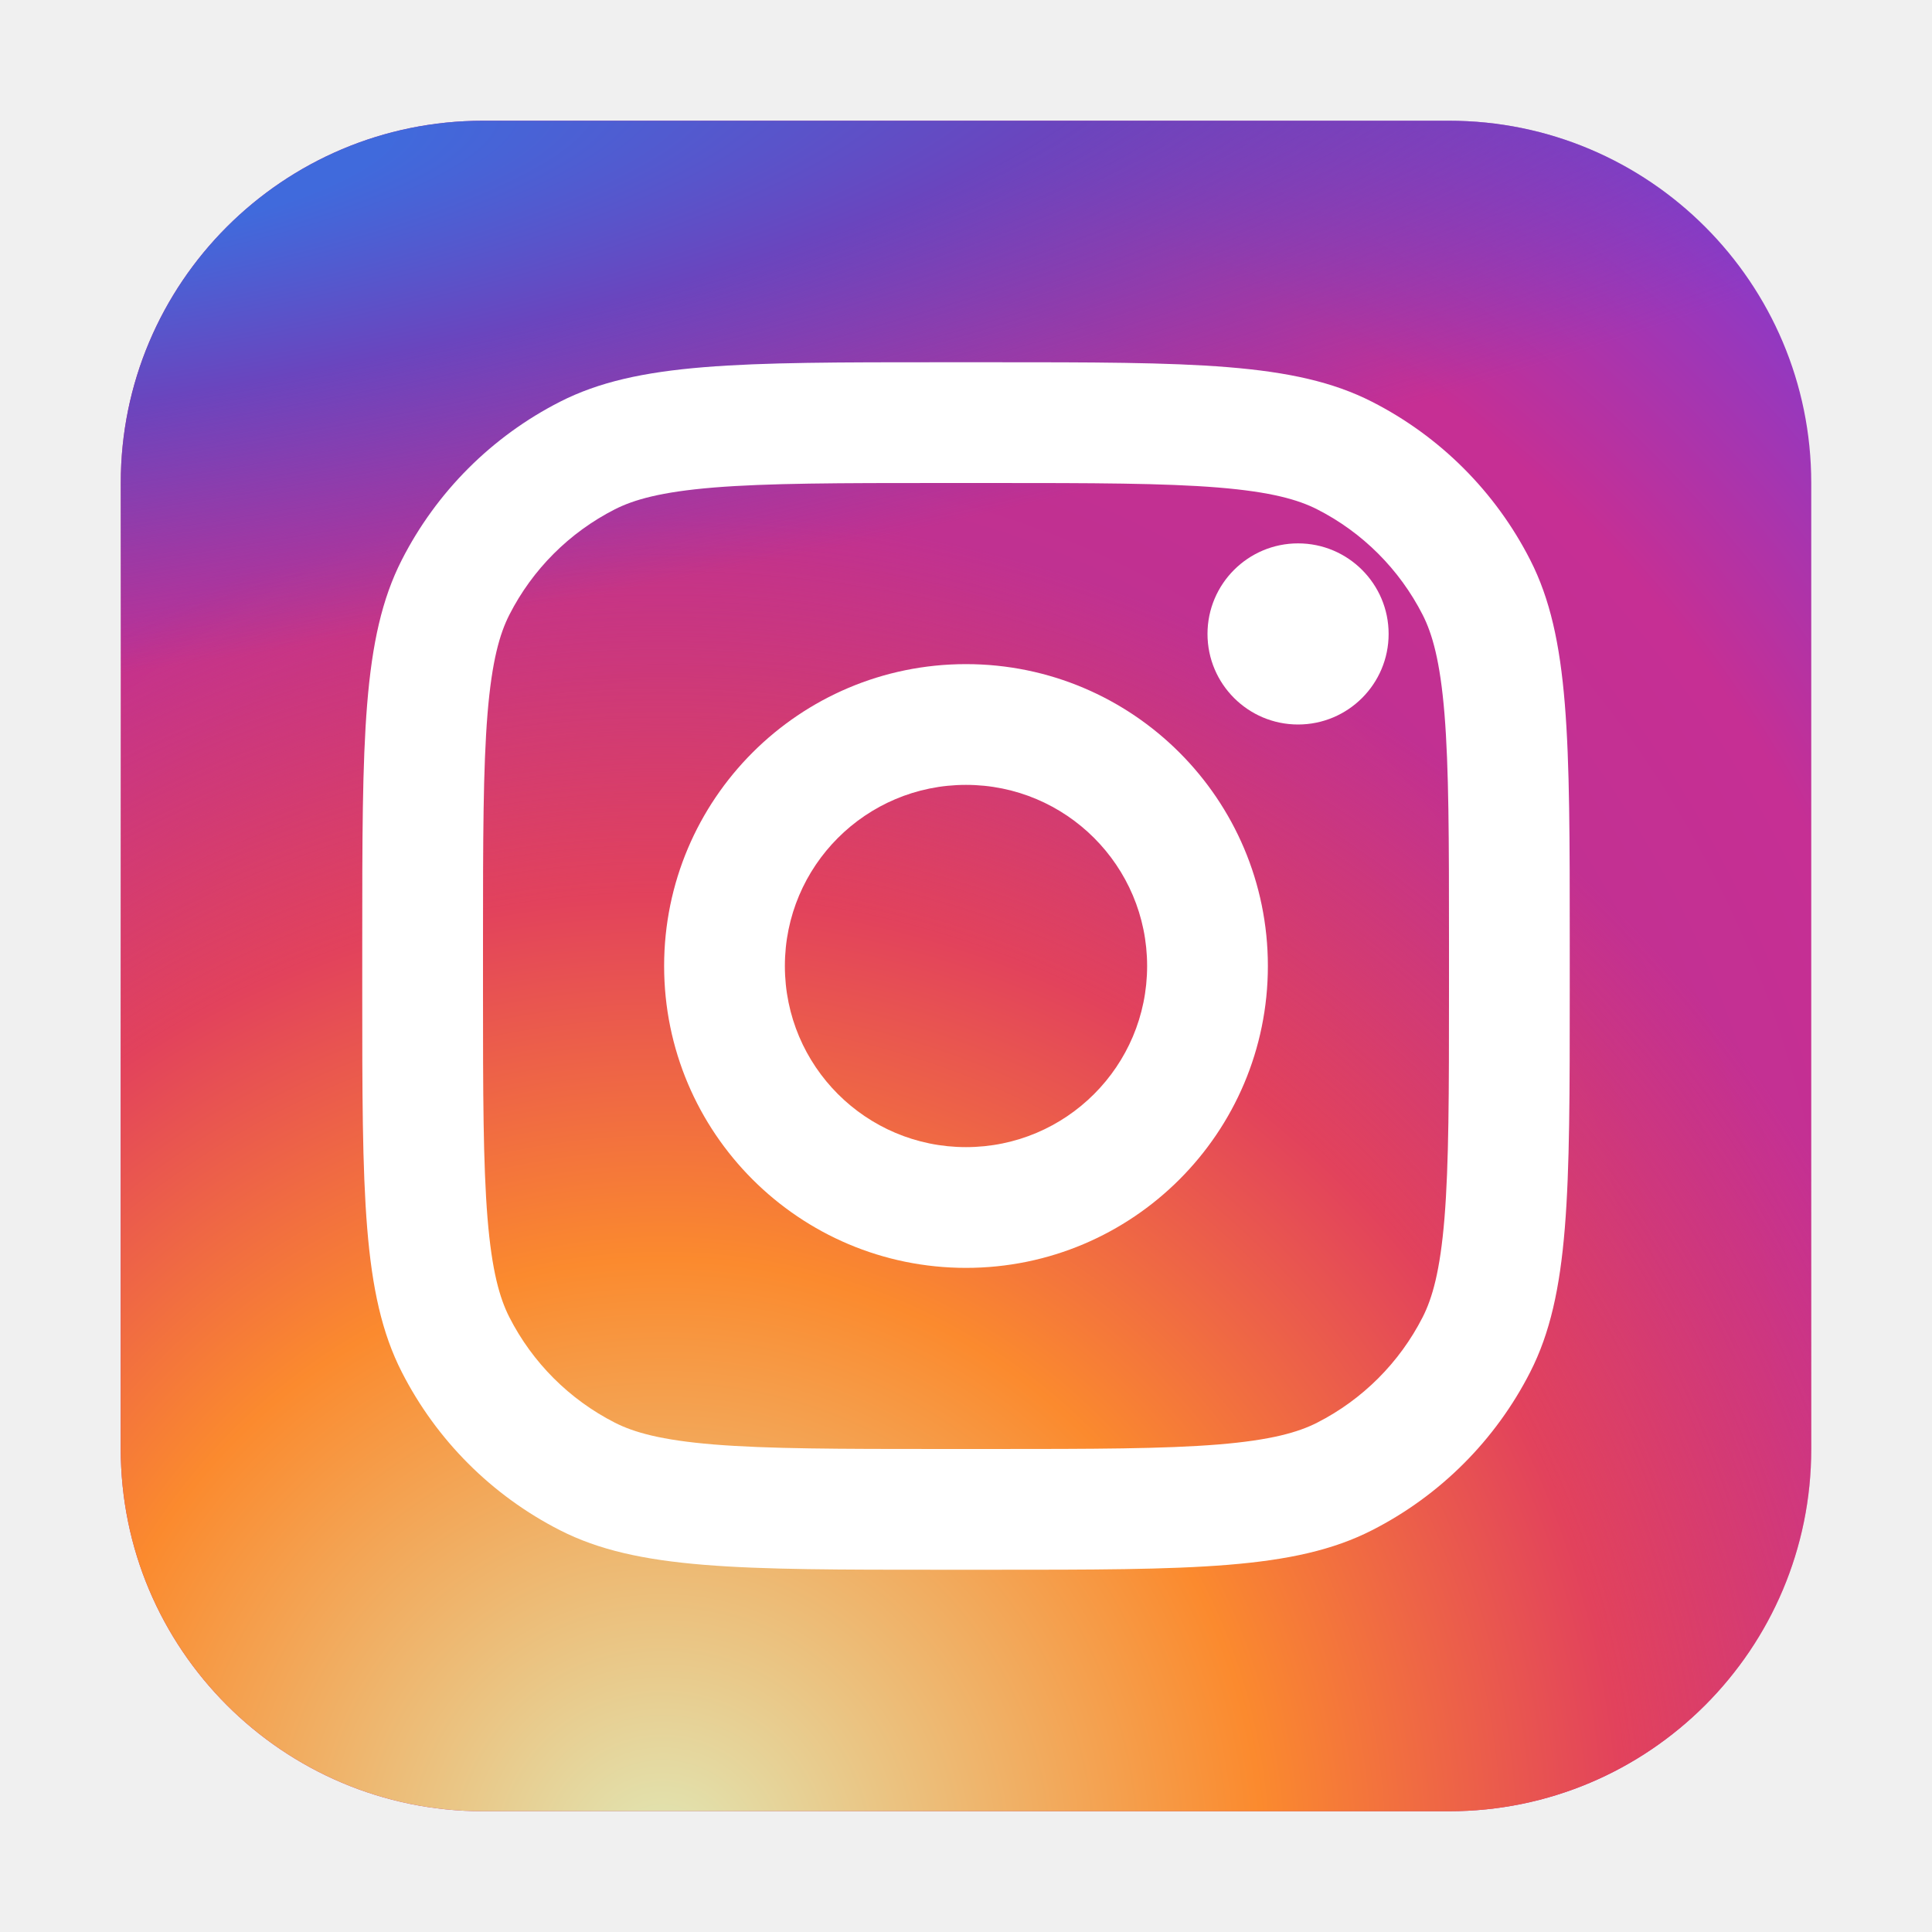
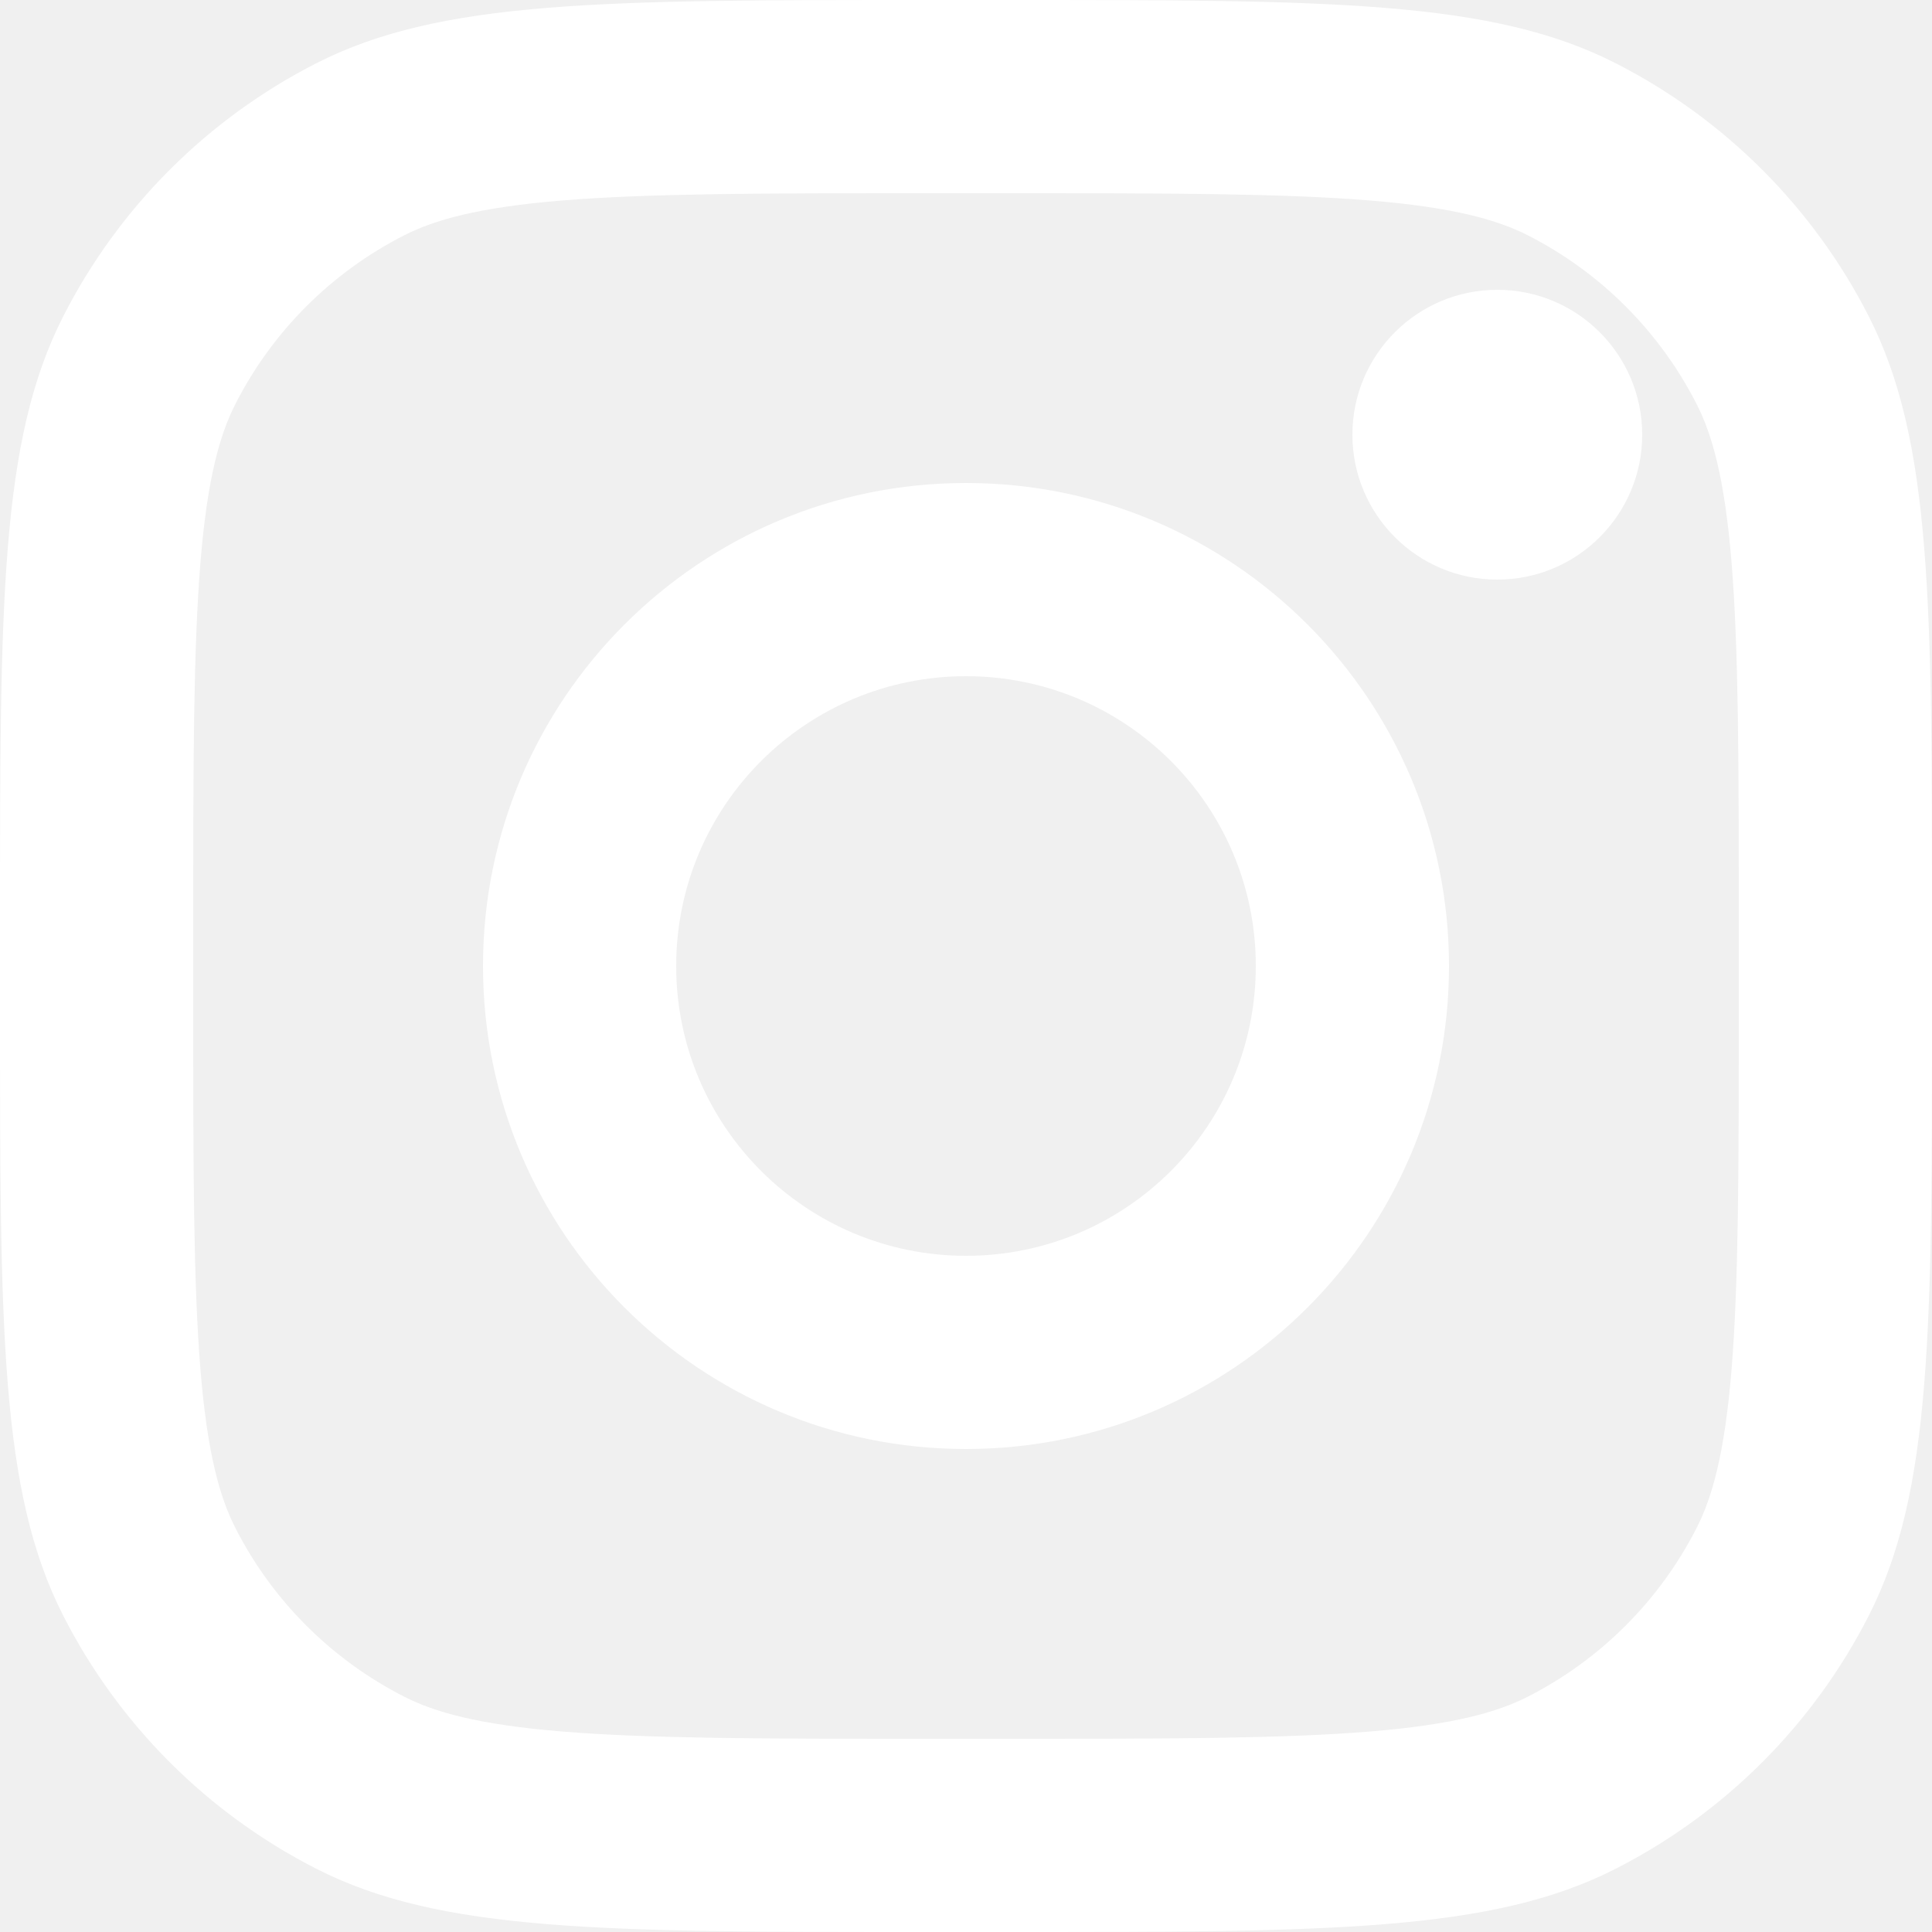
- <svg xmlns="http://www.w3.org/2000/svg" width="32" height="32" viewBox="0 0 32 32" fill="none">
-   <g id="instagram">
-     <rect id="bg" x="2" y="2" width="28" height="28" rx="6" fill="url(#paint0_radial_0_149)" />
-     <rect id="bg_2" x="2" y="2" width="28" height="28" rx="6" fill="url(#paint1_radial_0_149)" />
-     <rect id="bg_3" x="2" y="2" width="28" height="28" rx="6" fill="url(#paint2_radial_0_149)" />
-     <g id="instagram_2">
-       <path d="M23 10.5C23 11.328 22.328 12 21.5 12C20.672 12 20 11.328 20 10.5C20 9.672 20.672 9 21.5 9C22.328 9 23 9.672 23 10.5Z" fill="white" />
-       <path fill-rule="evenodd" clip-rule="evenodd" d="M16 21C18.761 21 21 18.761 21 16C21 13.239 18.761 11 16 11C13.239 11 11 13.239 11 16C11 18.761 13.239 21 16 21ZM16 19C17.657 19 19 17.657 19 16C19 14.343 17.657 13 16 13C14.343 13 13 14.343 13 16C13 17.657 14.343 19 16 19Z" fill="white" />
-       <path fill-rule="evenodd" clip-rule="evenodd" d="M6 15.6C6 12.24 6 10.559 6.654 9.276C7.229 8.147 8.147 7.229 9.276 6.654C10.559 6 12.24 6 15.6 6H16.4C19.76 6 21.441 6 22.724 6.654C23.853 7.229 24.771 8.147 25.346 9.276C26 10.559 26 12.24 26 15.6V16.4C26 19.76 26 21.441 25.346 22.724C24.771 23.853 23.853 24.771 22.724 25.346C21.441 26 19.76 26 16.4 26H15.6C12.24 26 10.559 26 9.276 25.346C8.147 24.771 7.229 23.853 6.654 22.724C6 21.441 6 19.76 6 16.4V15.6ZM15.6 8H16.4C18.113 8 19.278 8.002 20.178 8.075C21.055 8.147 21.503 8.277 21.816 8.436C22.569 8.819 23.18 9.431 23.564 10.184C23.723 10.497 23.853 10.945 23.925 11.822C23.998 12.722 24 13.887 24 15.6V16.4C24 18.113 23.998 19.278 23.925 20.178C23.853 21.055 23.723 21.503 23.564 21.816C23.18 22.569 22.569 23.18 21.816 23.564C21.503 23.723 21.055 23.853 20.178 23.925C19.278 23.998 18.113 24 16.4 24H15.6C13.887 24 12.722 23.998 11.822 23.925C10.945 23.853 10.497 23.723 10.184 23.564C9.431 23.18 8.819 22.569 8.436 21.816C8.277 21.503 8.147 21.055 8.075 20.178C8.002 19.278 8 18.113 8 16.4V15.6C8 13.887 8.002 12.722 8.075 11.822C8.147 10.945 8.277 10.497 8.436 10.184C8.819 9.431 9.431 8.819 10.184 8.436C10.497 8.277 10.945 8.147 11.822 8.075C12.722 8.002 13.887 8 15.6 8Z" fill="white" />
-     </g>
-   </g>
-   <defs>
-     <radialGradient id="paint0_radial_0_149" cx="0" cy="0" r="1" gradientUnits="userSpaceOnUse" gradientTransform="translate(12 23) rotate(-55.3758) scale(25.5196)">
-       <stop stop-color="#B13589" />
-       <stop offset="0.793" stop-color="#C62F94" />
-       <stop offset="1" stop-color="#8A3AC8" />
-     </radialGradient>
-     <radialGradient id="paint1_radial_0_149" cx="0" cy="0" r="1" gradientUnits="userSpaceOnUse" gradientTransform="translate(11 31) rotate(-65.1363) scale(22.5942)">
-       <stop stop-color="#E0E8B7" />
-       <stop offset="0.445" stop-color="#FB8A2E" />
-       <stop offset="0.715" stop-color="#E2425C" />
-       <stop offset="1" stop-color="#E2425C" stop-opacity="0" />
-     </radialGradient>
-     <radialGradient id="paint2_radial_0_149" cx="0" cy="0" r="1" gradientUnits="userSpaceOnUse" gradientTransform="translate(0.500002 3) rotate(-8.1301) scale(38.8909 8.31836)">
-       <stop offset="0.157" stop-color="#406ADC" />
-       <stop offset="0.468" stop-color="#6A45BE" />
-       <stop offset="1" stop-color="#6A45BE" stop-opacity="0" />
-     </radialGradient>
-   </defs>
+ <svg xmlns="http://www.w3.org/2000/svg" width="20" height="20" viewBox="0 0 20 20" fill="none">
+   <path d="M17 4.5C17 5.328 16.328 6 15.5 6C14.672 6 14 5.328 14 4.5C14 3.672 14.672 3 15.5 3C16.328 3 17 3.672 17 4.5Z" fill="white" />
+   <path fill-rule="evenodd" clip-rule="evenodd" d="M10 15C12.761 15 15 12.761 15 10C15 7.239 12.761 5 10 5C7.239 5 5 7.239 5 10C5 12.761 7.239 15 10 15ZM10 13C11.657 13 13 11.657 13 10C13 8.343 11.657 7 10 7C8.343 7 7 8.343 7 10C7 11.657 8.343 13 10 13Z" fill="white" />
+   <path fill-rule="evenodd" clip-rule="evenodd" d="M0 9.6C0 6.24 0 4.56 0.654 3.276C1.229 2.147 2.147 1.229 3.276 0.654C4.56 0 6.24 0 9.6 0H10.4C13.76 0 15.441 0 16.724 0.654C17.853 1.229 18.771 2.147 19.346 3.276C20 4.56 20 6.24 20 9.6V10.4C20 13.76 20 15.441 19.346 16.724C18.771 17.853 17.853 18.771 16.724 19.346C15.441 20 13.76 20 10.4 20H9.6C6.24 20 4.56 20 3.276 19.346C2.147 18.771 1.229 17.853 0.654 16.724C0 15.441 0 13.76 0 10.4V9.6ZM9.6 2H10.4C12.113 2 13.278 2.002 14.178 2.075C15.055 2.147 15.503 2.277 15.816 2.436C16.569 2.819 17.18 3.431 17.564 4.184C17.723 4.497 17.853 4.945 17.925 5.822C17.998 6.722 18 7.887 18 9.6V10.4C18 12.113 17.998 13.278 17.925 14.178C17.853 15.055 17.723 15.503 17.564 15.816C17.18 16.569 16.569 17.18 15.816 17.564C15.503 17.723 15.055 17.853 14.178 17.925C13.278 17.998 12.113 18 10.4 18H9.6C7.887 18 6.722 17.998 5.822 17.925C4.945 17.853 4.497 17.723 4.184 17.564C3.431 17.18 2.819 16.569 2.436 15.816C2.277 15.503 2.147 15.055 2.075 14.178C2.002 13.278 2 12.113 2 10.4V9.6C2 7.887 2.002 6.722 2.075 5.822C2.147 4.945 2.277 4.497 2.436 4.184C2.819 3.431 3.431 2.819 4.184 2.436C4.497 2.277 4.945 2.147 5.822 2.075C6.722 2.002 7.887 2 9.6 2Z" fill="white" />
</svg>
